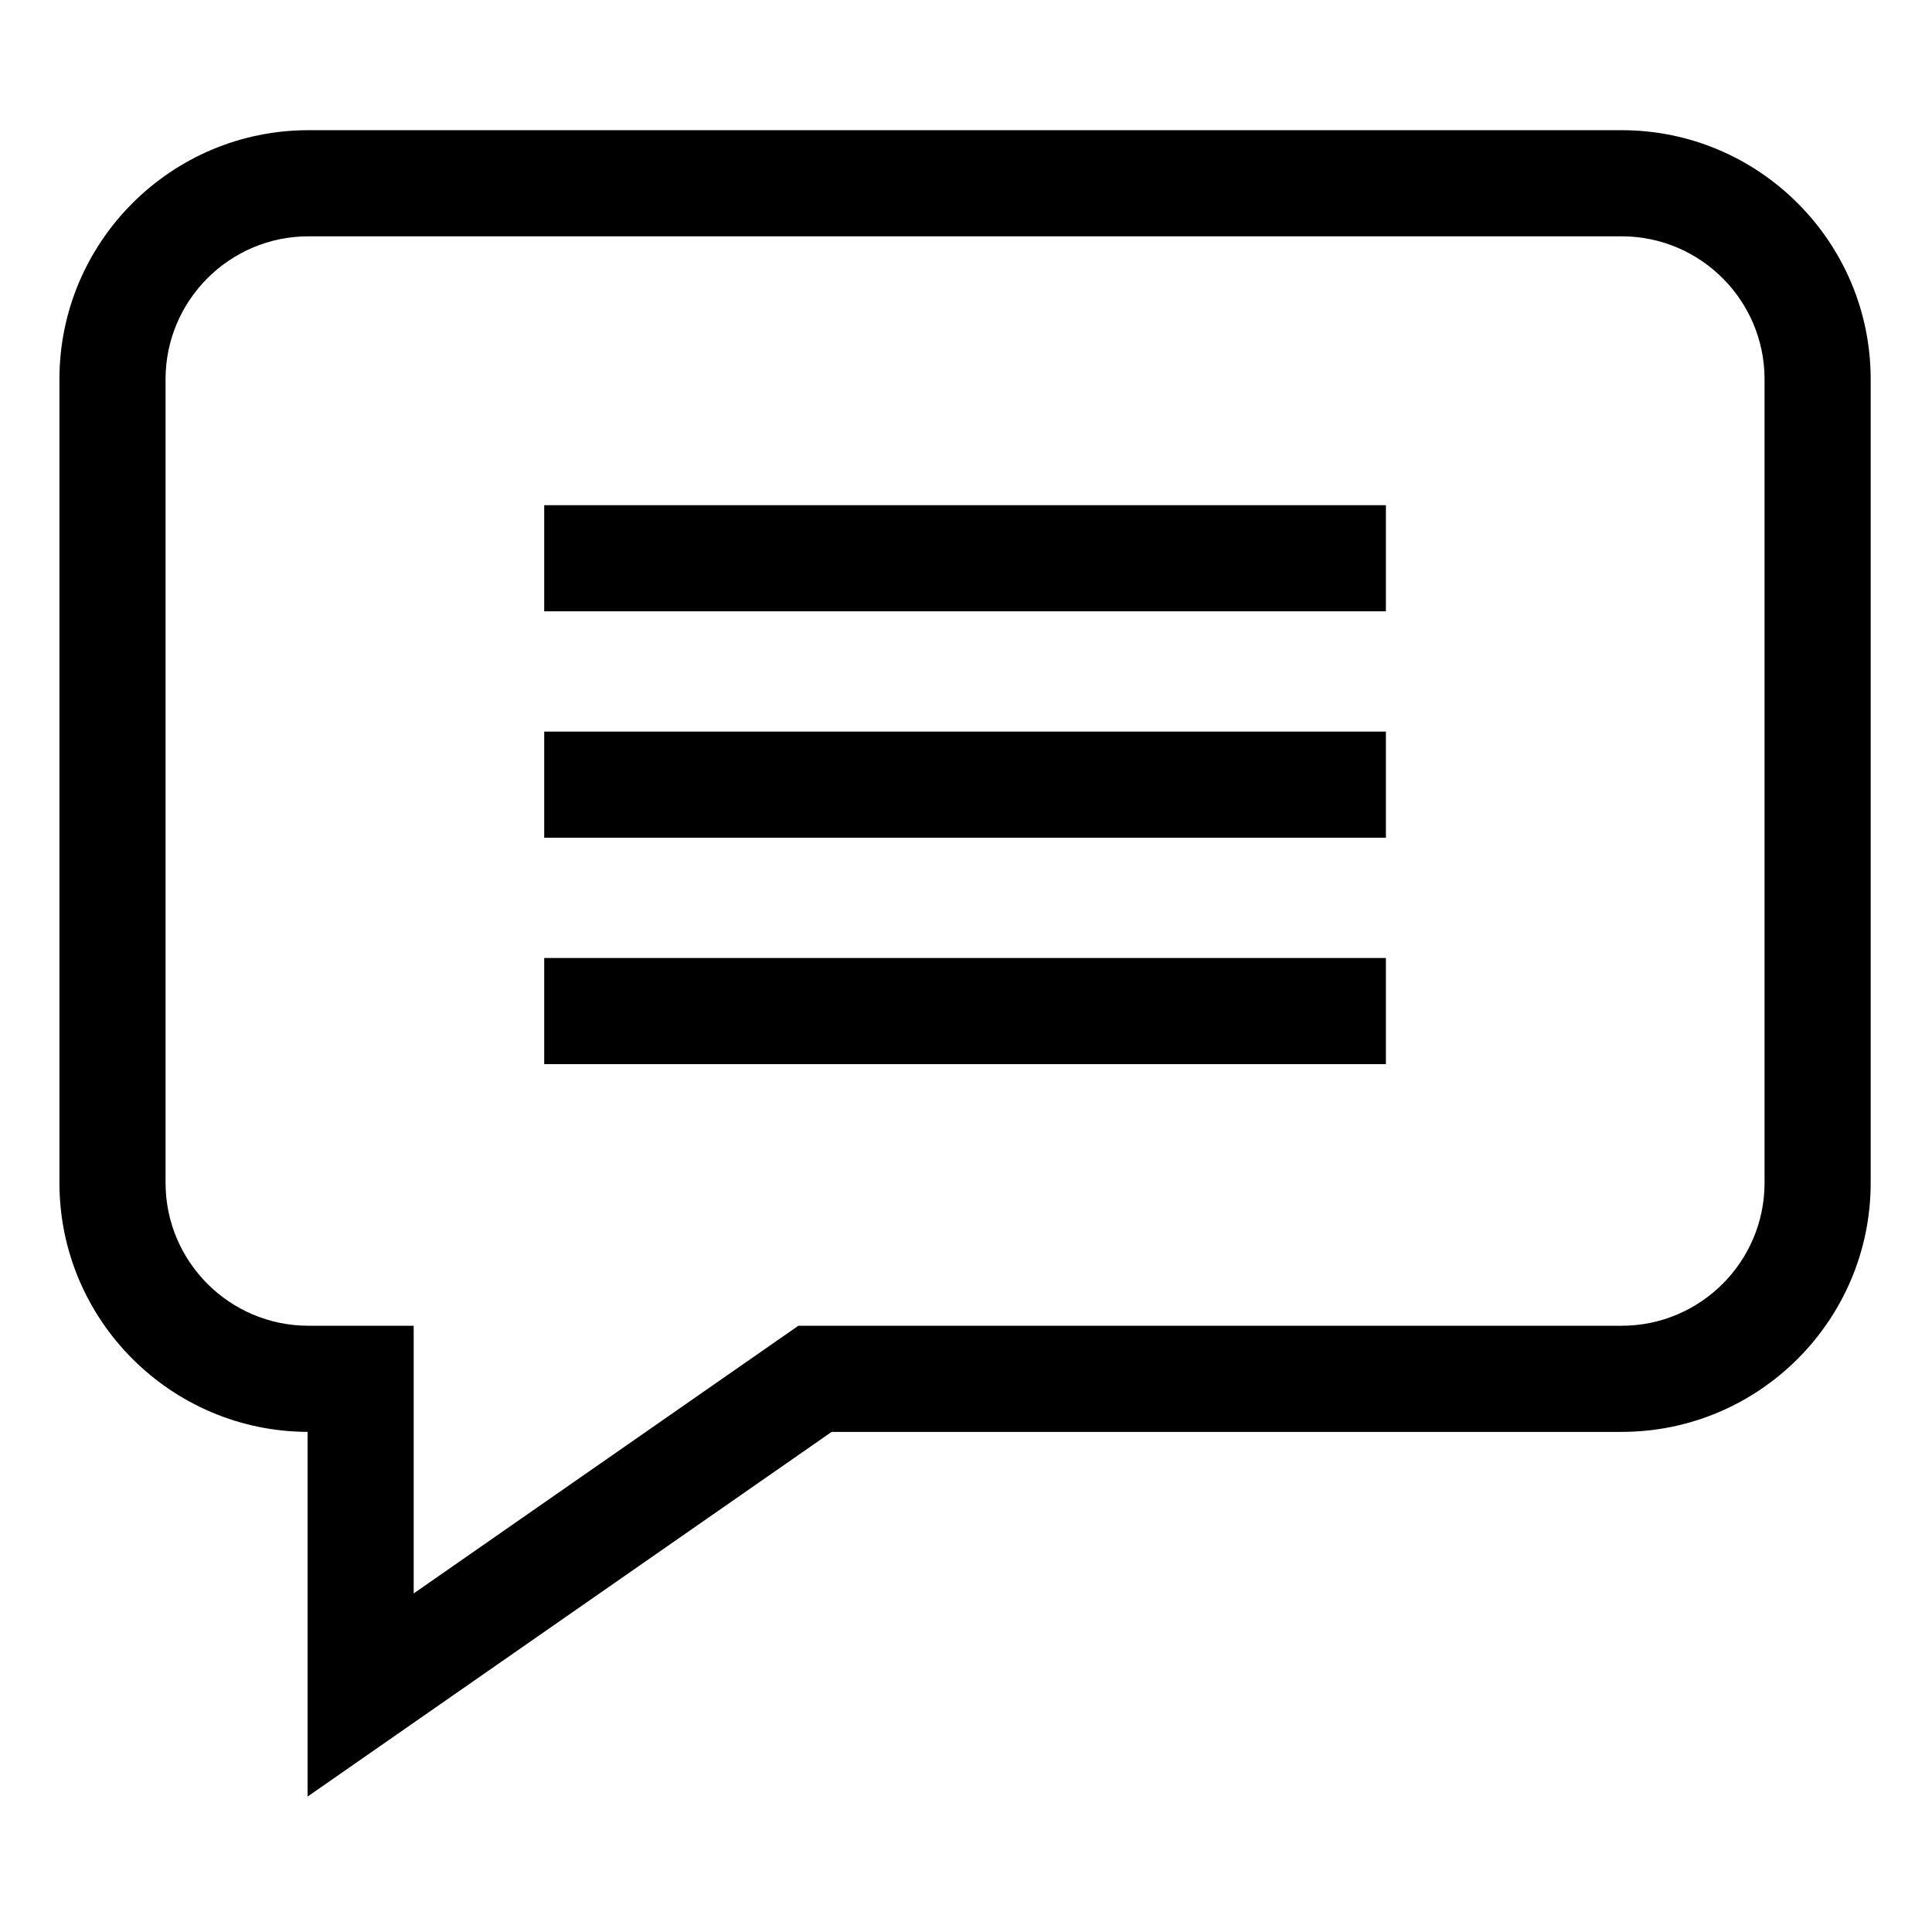
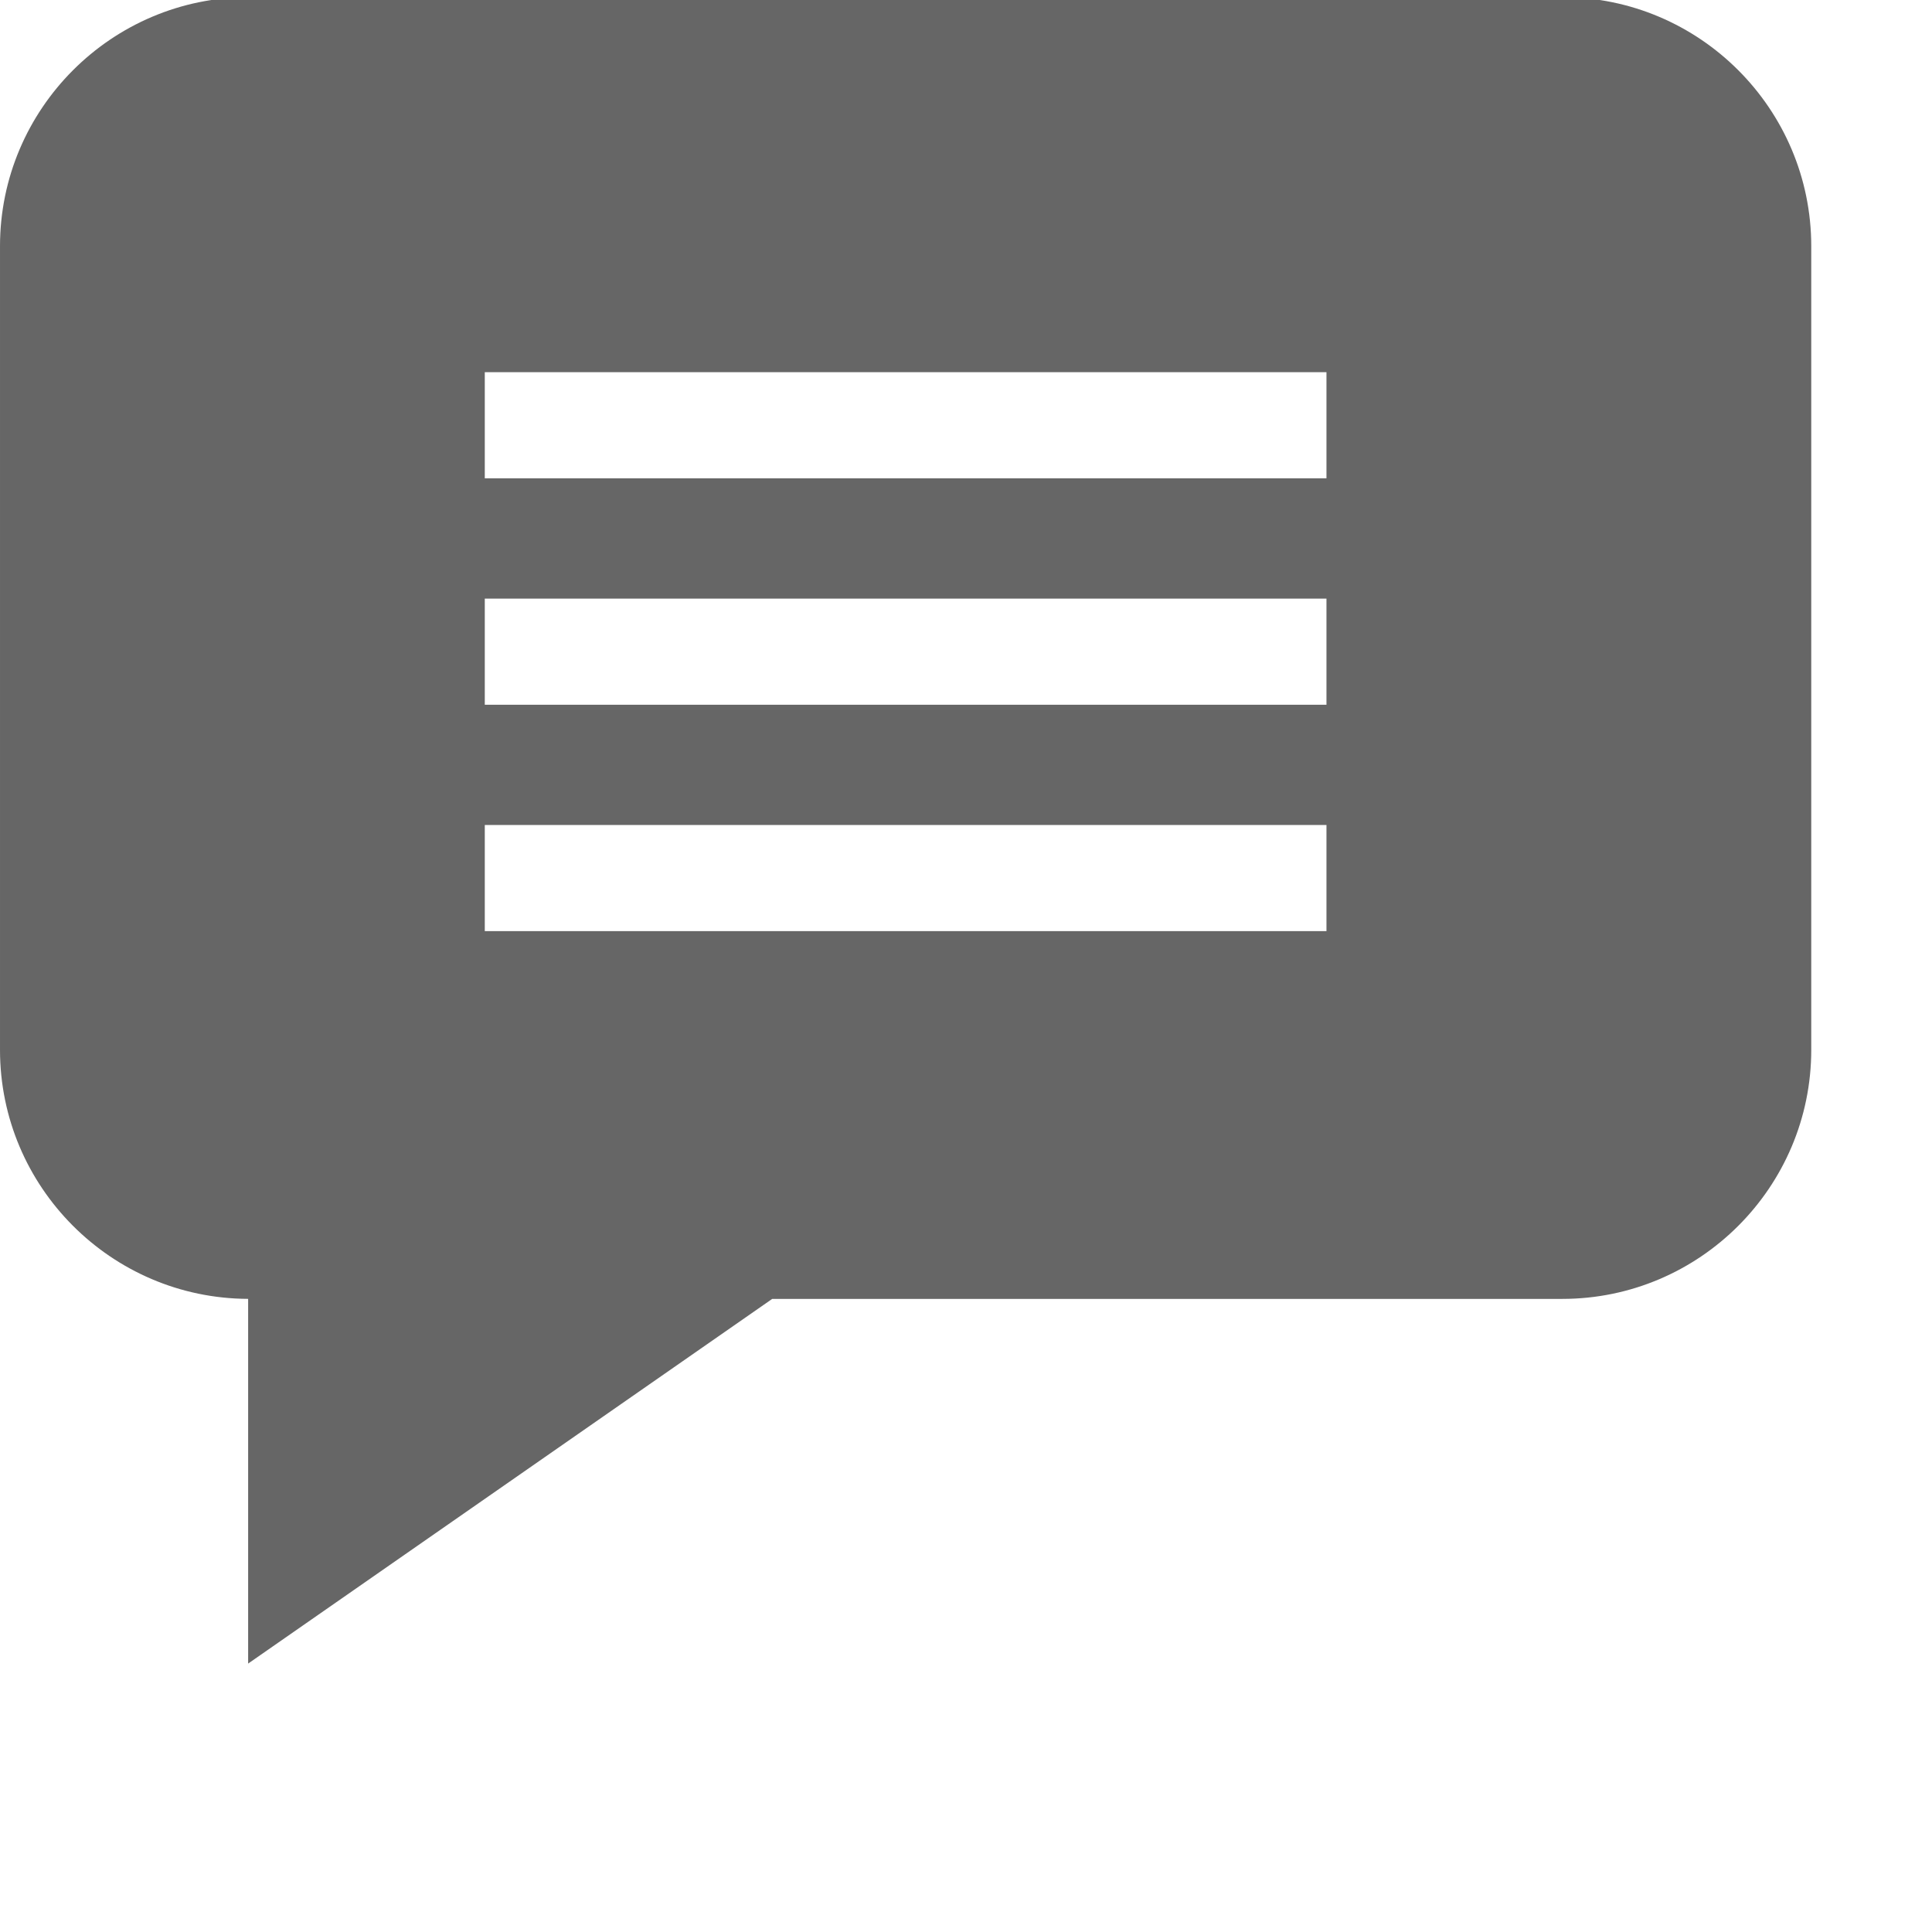
- <svg xmlns="http://www.w3.org/2000/svg" height="682pt" viewBox="-21 -47 682.667 682" width="682pt">
-   <path d="m552.012-1.332h-464.023c-48.516 0-87.988 39.465-87.988 87.988v283.973c0 48.414 39.301 87.816 87.676 87.988v128.863l185.191-128.863h279.145c48.516 0 87.988-39.473 87.988-87.988v-283.973c0-48.523-39.473-87.988-87.988-87.988zm50.488 371.961c0 27.836-22.648 50.488-50.488 50.488h-290.91l-135.926 94.586v-94.586h-37.188c-27.84 0-50.488-22.652-50.488-50.488v-283.973c0-27.844 22.648-50.488 50.488-50.488h464.023c27.84 0 50.488 22.645 50.488 50.488zm0 0" />
-   <path d="m171.293 131.172h297.414v37.5h-297.414zm0 0" />
-   <path d="m171.293 211.172h297.414v37.5h-297.414zm0 0" />
-   <path d="m171.293 291.172h297.414v37.5h-297.414zm0 0" />
+ <svg xmlns="http://www.w3.org/2000/svg" version="1.1" width="512" height="512" x="0" y="0" viewBox="0 0 682.667 682" style="enable-background:new 0 0 512 512" xml:space="preserve">
+   <g>
+     <path d="m552.012-1.332h-464.023c-48.516 0-87.988 39.473-87.988 87.988v283.973c0 48.422 39.301 87.824 87.676 87.988v128.871l185.184-128.859h279.152c48.516 0 87.988-39.473 87.988-88v-283.973c0-48.516-39.473-87.988-87.988-87.988zm-83.309 330.012h-297.406v-37.5h297.406zm0-80h-297.406v-37.5h297.406zm0-80h-297.406v-37.5h297.406zm0 0" fill="#666666" data-original="#000000" style="" />
+   </g>
</svg>
